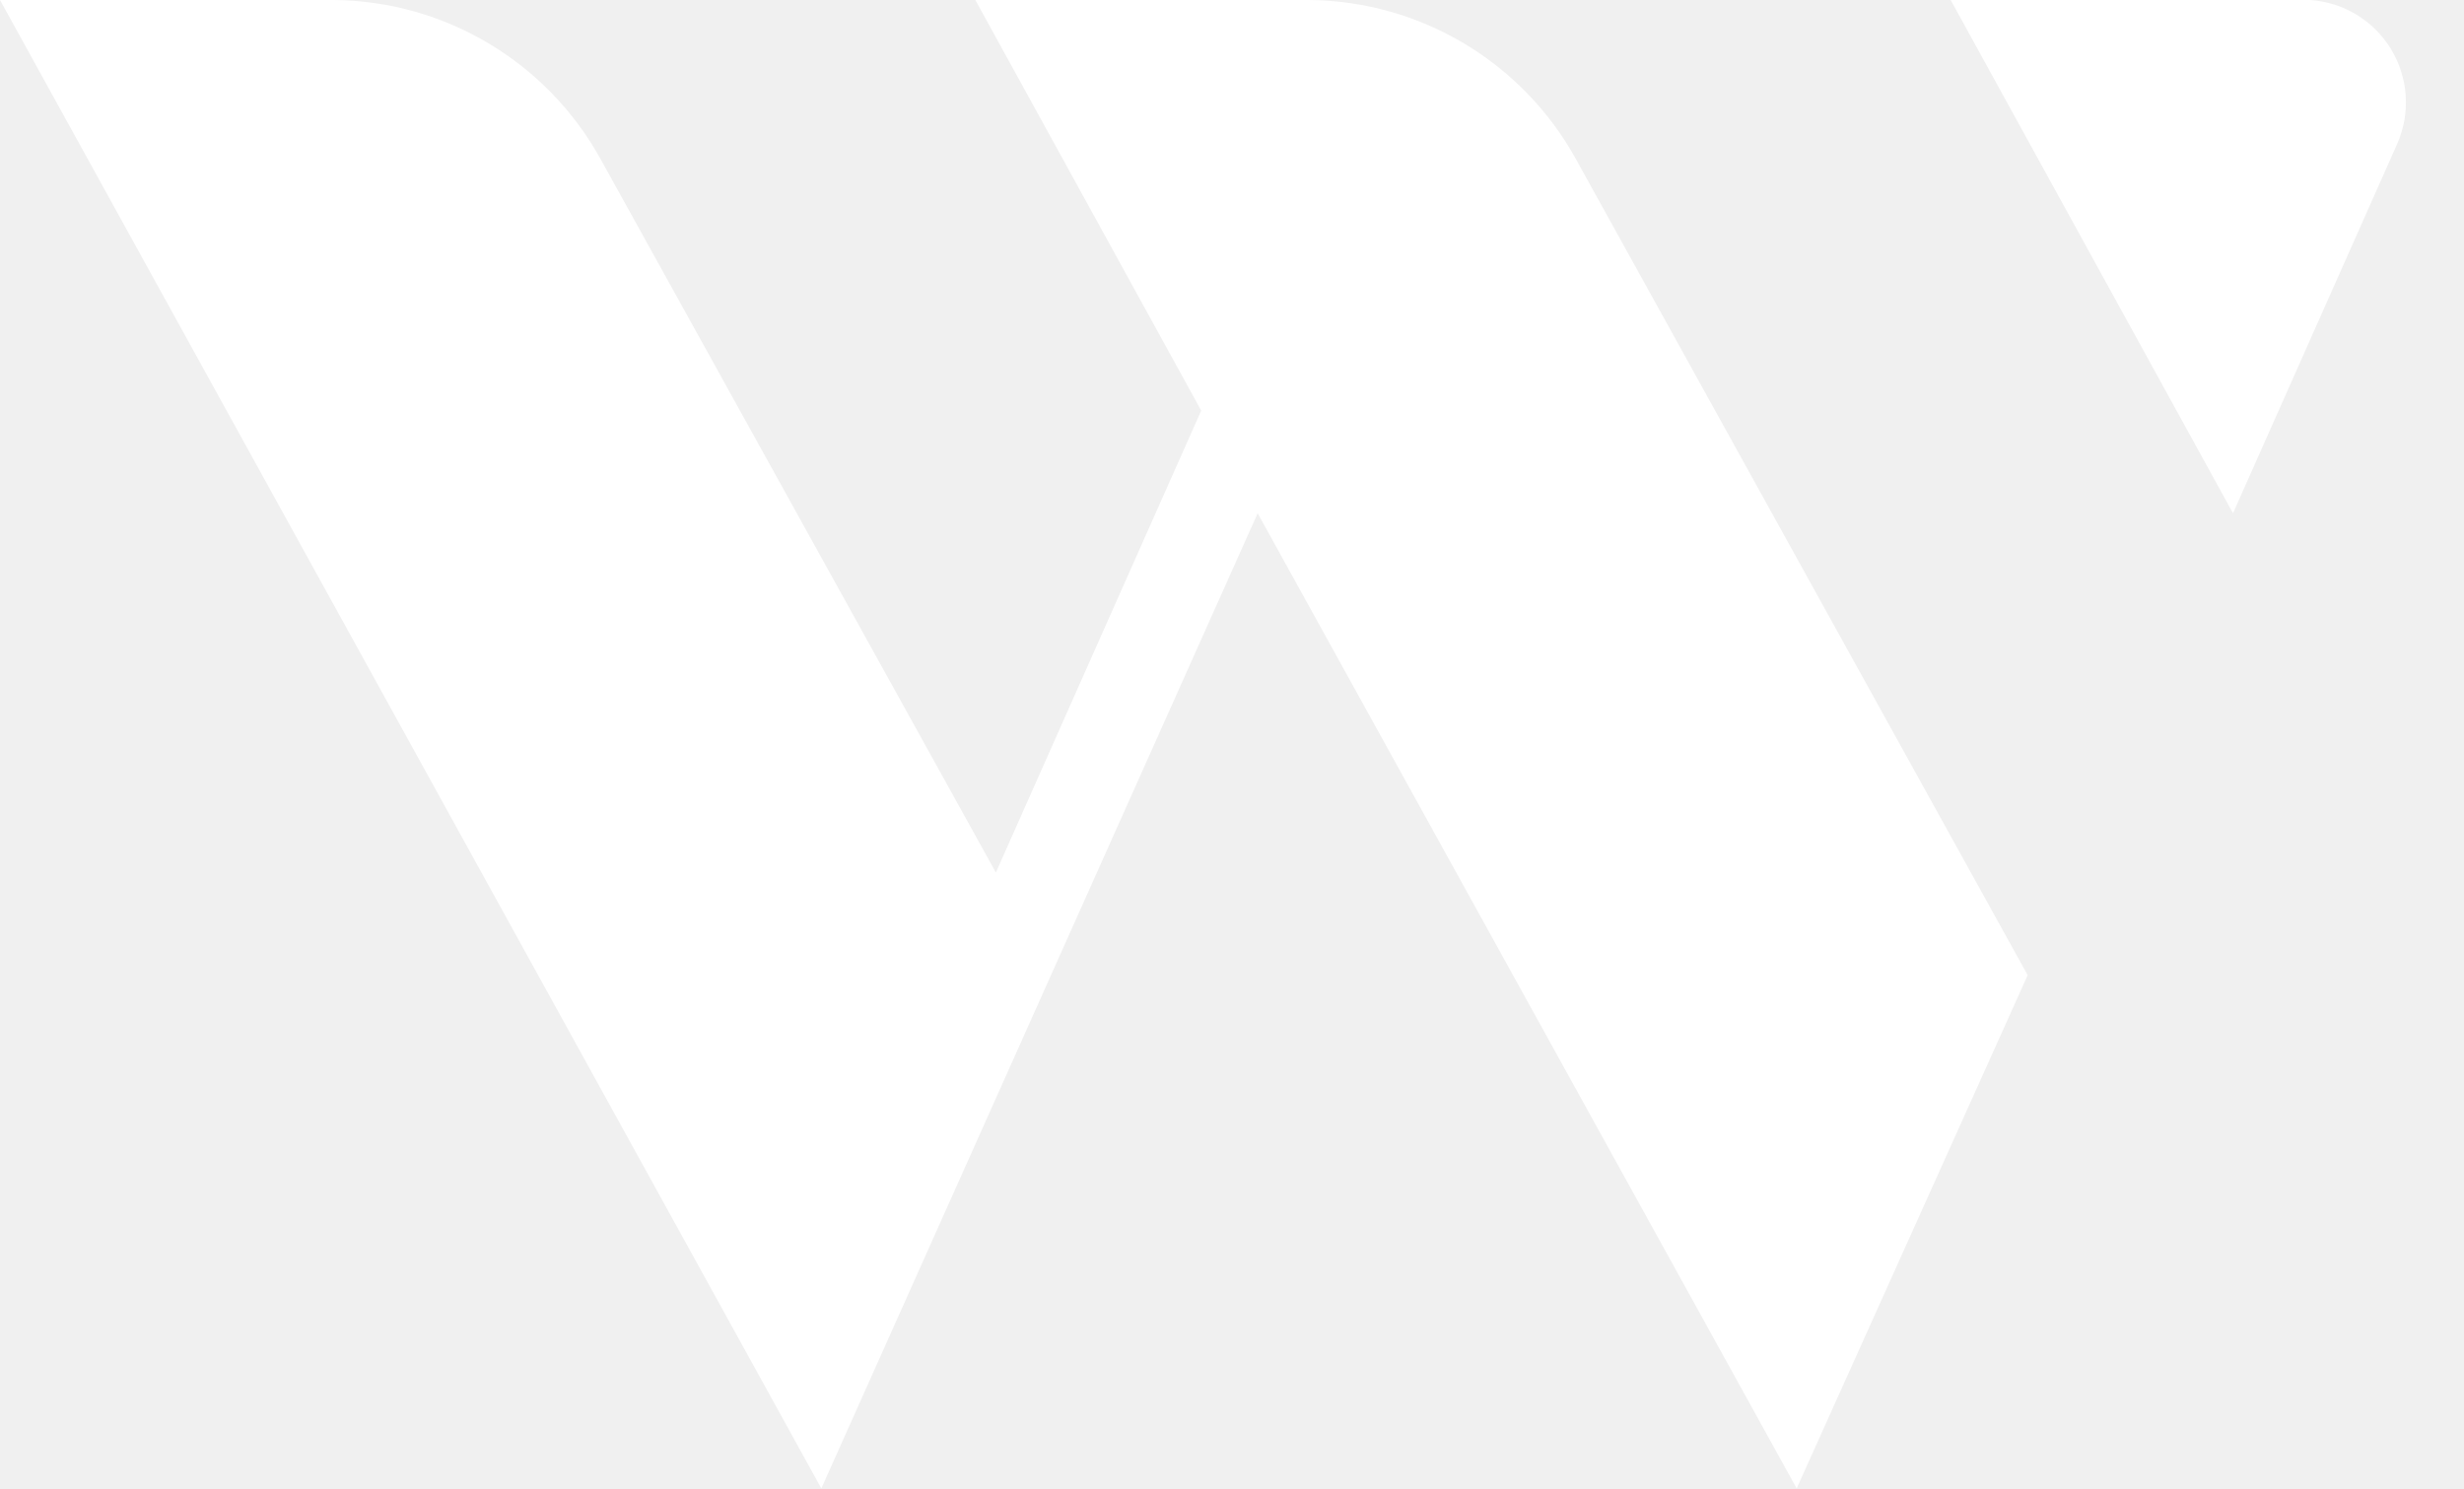
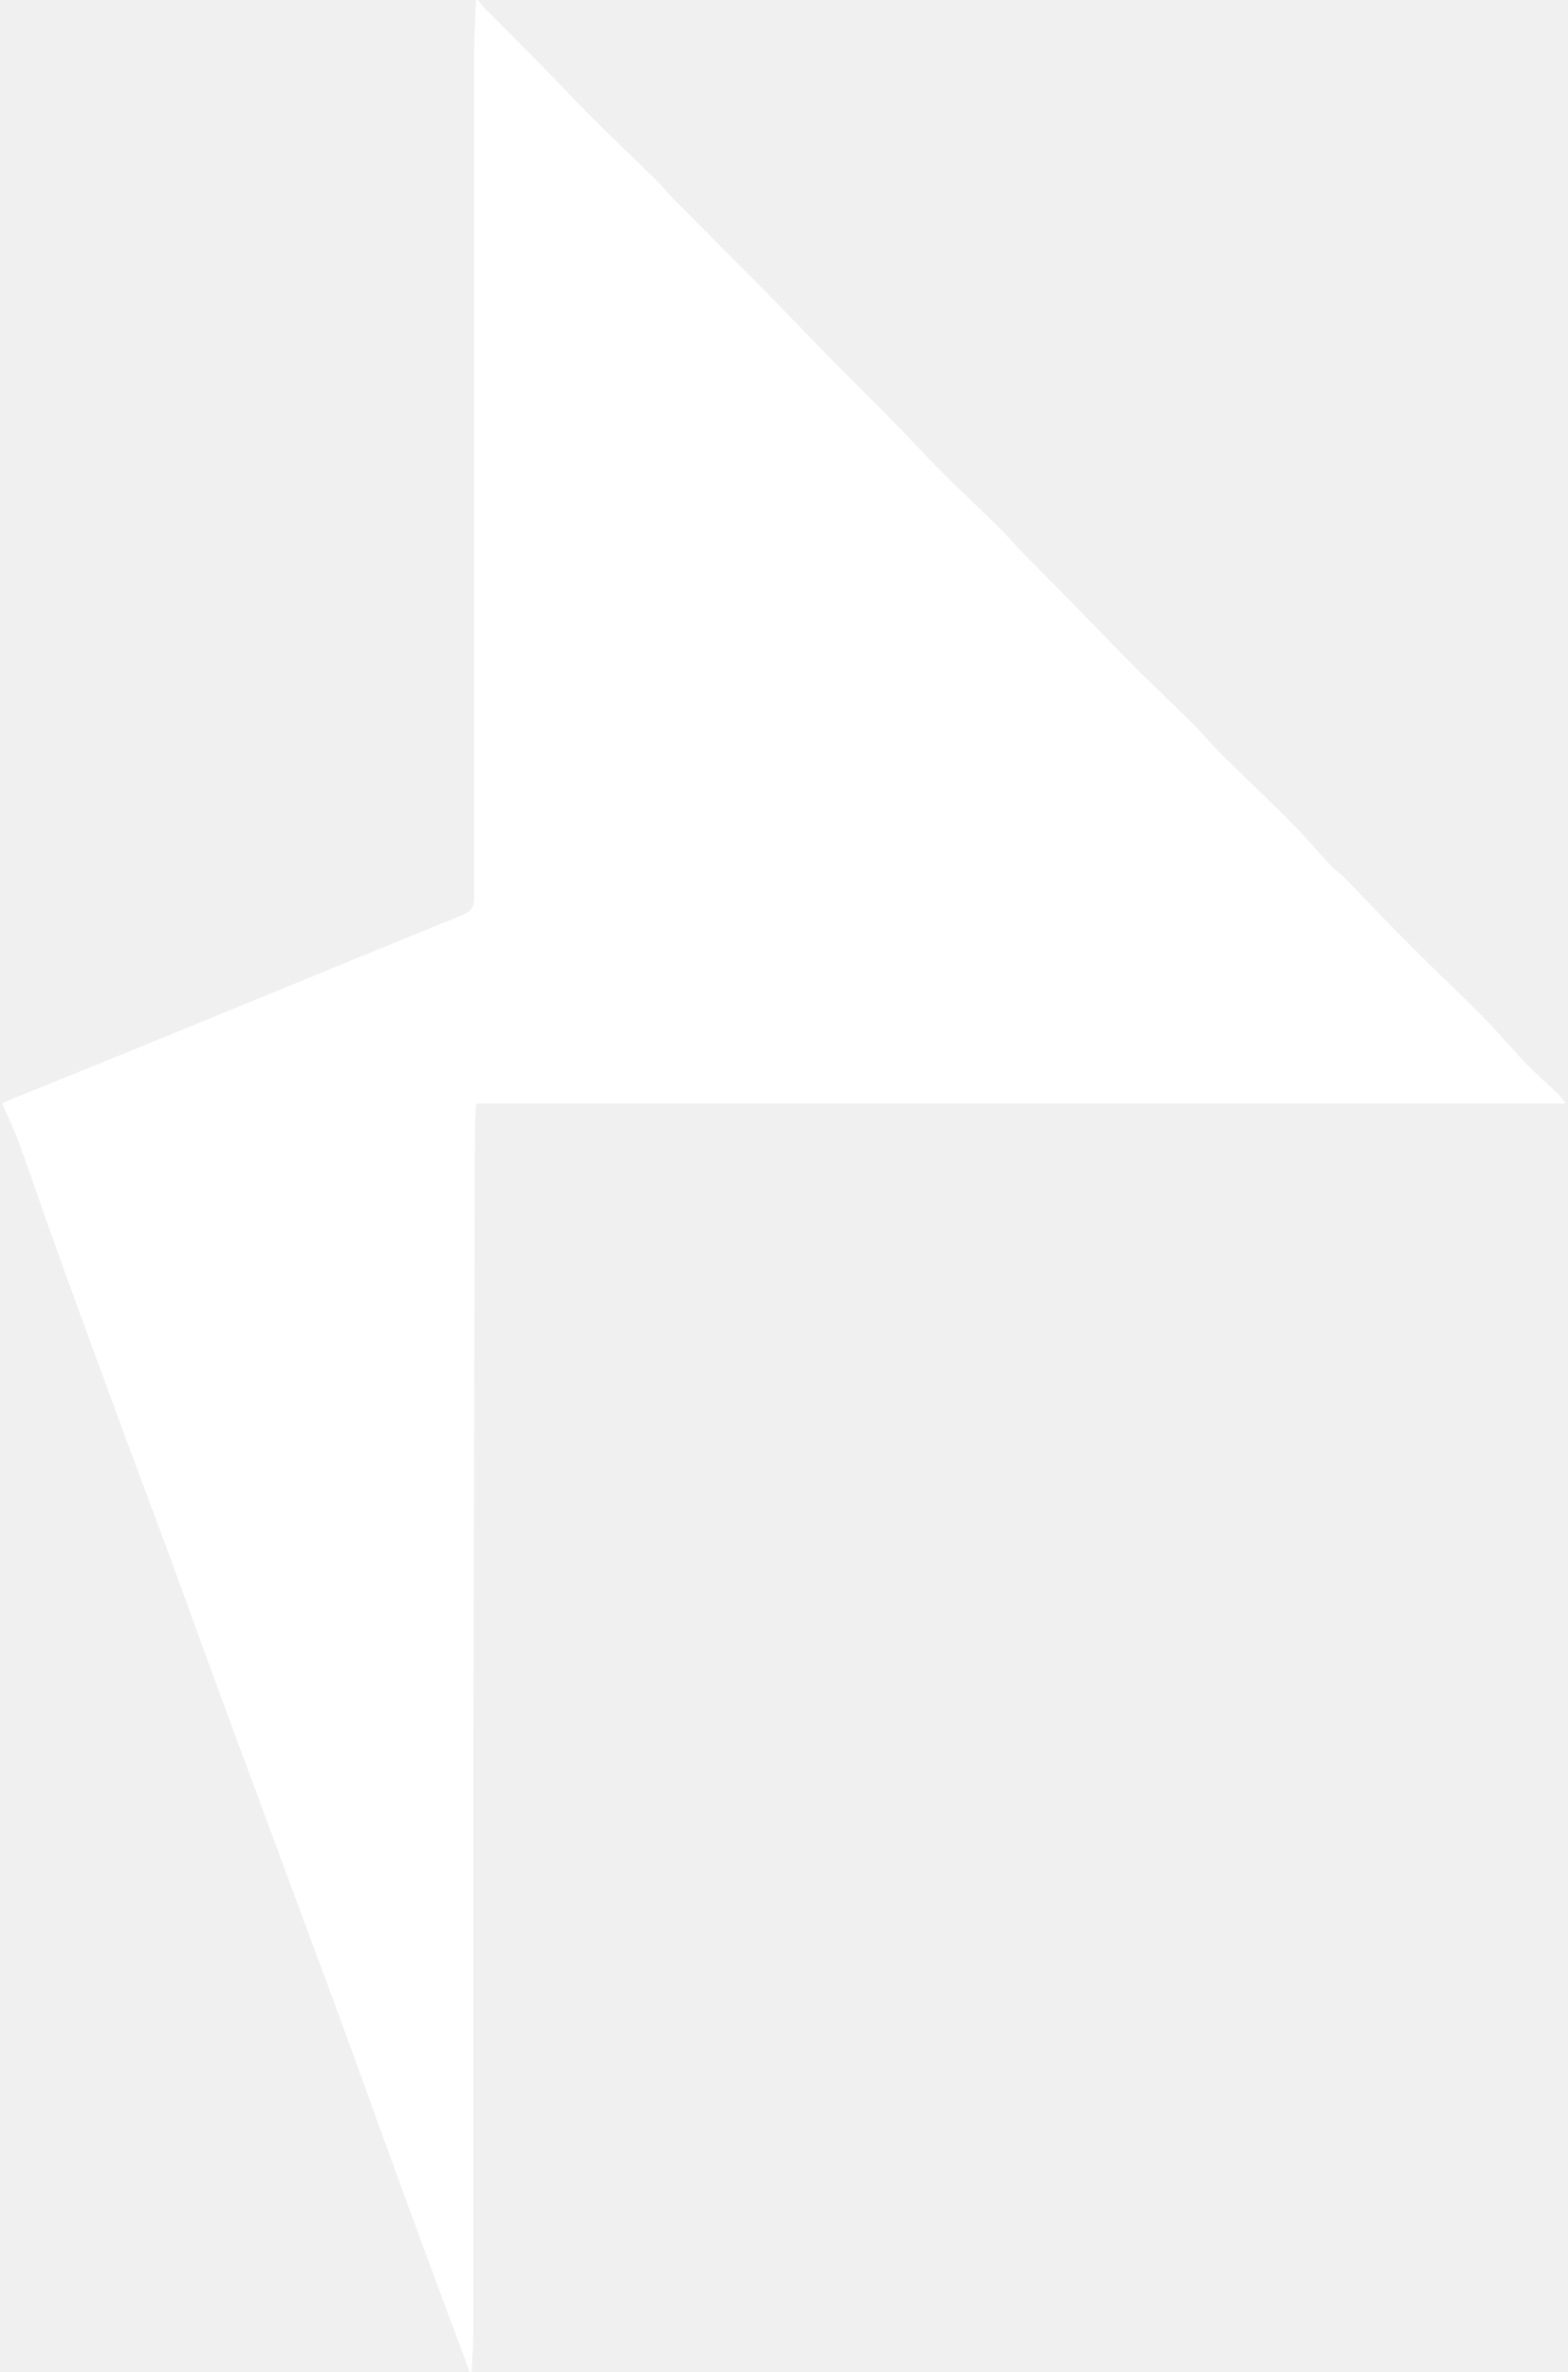
- <svg xmlns="http://www.w3.org/2000/svg" width="48" height="29" fill="#fff" viewBox="0 0 48 29">
-   <path d="M0 0h6.5a6 6 0 0 1 5.2 3.1L19.4 17l4-9L19 0h6.5a6 6 0 0 1 5.2 3.1L39.5 19 35 29 24.5 10 16 29 0 0Zm46.7 2.8A2 2 0 0 0 45 0h-7l5.5 10 3.2-7.2Z" />
+ <svg xmlns="http://www.w3.org/2000/svg" id="Layer_1" viewBox="0 0 48 72.6">
+   <defs>
+     <style>.cls-1{clip-path:url(#clippath);}.cls-2{fill:none;}.cls-2,.cls-3{stroke-width:0px;}.cls-3{fill:#fff;}</style>
+     <clipPath id="clippath">
+       <rect class="cls-2" y="0" width="48" height="72.6" />
+     </clipPath>
+   </defs>
+   <g class="cls-1">
+     <path class="cls-3" d="M14.44,72.6c.02-.49.05-.98.05-1.48,0-11.48,0-22.97,0-34.45,0-.93.04-1.85.07-2.78,0-.03.02-.06.04-.12h33.33c-.11-.13-.17-.23-.25-.3-.31-.3-.64-.58-.94-.89-.44-.45-.84-.94-1.28-1.39-.73-.74-1.49-1.44-2.22-2.18-.71-.71-1.4-1.44-2.1-2.16-.12-.12-.27-.2-.38-.33-.43-.46-.83-.94-1.28-1.39-.69-.69-1.4-1.36-2.09-2.04-.29-.29-.55-.61-.84-.9-.58-.57-1.18-1.13-1.75-1.71-.75-.75-1.48-1.52-2.22-2.27-.39-.4-.8-.8-1.19-1.2-.28-.29-.53-.59-.82-.87-.57-.57-1.16-1.11-1.73-1.68-.55-.55-1.07-1.12-1.61-1.67-.61-.62-1.23-1.23-1.84-1.85-.73-.74-1.44-1.49-2.17-2.23-.85-.86-1.7-1.7-2.55-2.56-.21-.22-.4-.46-.62-.67-.63-.62-1.28-1.23-1.91-1.86-.53-.53-1.04-1.09-1.57-1.62-.58-.59-1.17-1.17-1.75-1.76-.07-.07-.13-.16-.19-.24" />
+     <path class="cls-3" d="M14.63,0c.06.08.12.17.19.24.58.59,1.17,1.17,1.75,1.76.53.54,1.03,1.09,1.57,1.62.63.63,1.28,1.24,1.91,1.86.22.21.4.46.62.67.85.86,1.7,1.7,2.55,2.56.73.74,1.44,1.49,2.17,2.23.61.62,1.23,1.23,1.84,1.85.54.55,1.07,1.12,1.61,1.67.57.57,1.16,1.12,1.73,1.68.28.28.54.59.82.87.39.4.8.8,1.19,1.2.74.76,1.47,1.52,2.22,2.27.58.58,1.18,1.13,1.75,1.71.29.29.55.61.84.9.69.68,1.4,1.35,2.09,2.04.44.45.85.93,1.28,1.39.11.12.26.21.38.33.7.72,1.39,1.45,2.1,2.16.73.73,1.49,1.44,2.22,2.18.44.45.84.93,1.28,1.39.3.31.63.59.94.89.08.08.14.17.25.3H14.6c-.02.06-.04.09-.04.12-.02.93-.07,1.85-.07,2.78,0,11.48,0,22.97,0,34.45,0,.49-.03.98-.05,1.48h-.06c-.17-.46-.34-.92-.51-1.37-.54-1.45-1.08-2.9-1.61-4.36-.46-1.25-.91-2.5-1.36-3.75-.5-1.38-1.01-2.75-1.52-4.12-.48-1.31-.97-2.61-1.45-3.92-.55-1.48-1.1-2.96-1.64-4.44-.45-1.23-.89-2.46-1.35-3.69-.52-1.4-1.05-2.8-1.56-4.21-.5-1.34-.99-2.69-1.48-4.04-.25-.7-.5-1.41-.75-2.11-.19-.54-.37-1.08-.57-1.61-.15-.41-.34-.8-.51-1.21.13-.06.21-.09.29-.13,1.11-.45,2.22-.9,3.33-1.35,1.49-.61,2.98-1.22,4.47-1.83,2-.82,3.99-1.64,5.99-2.45.3-.12.37-.27.37-.58,0-8.63,0-17.26,0-25.89,0-.51.03-1.03.05-1.54.02,0,.04,0,.06,0Z" />
+   </g>
</svg>
